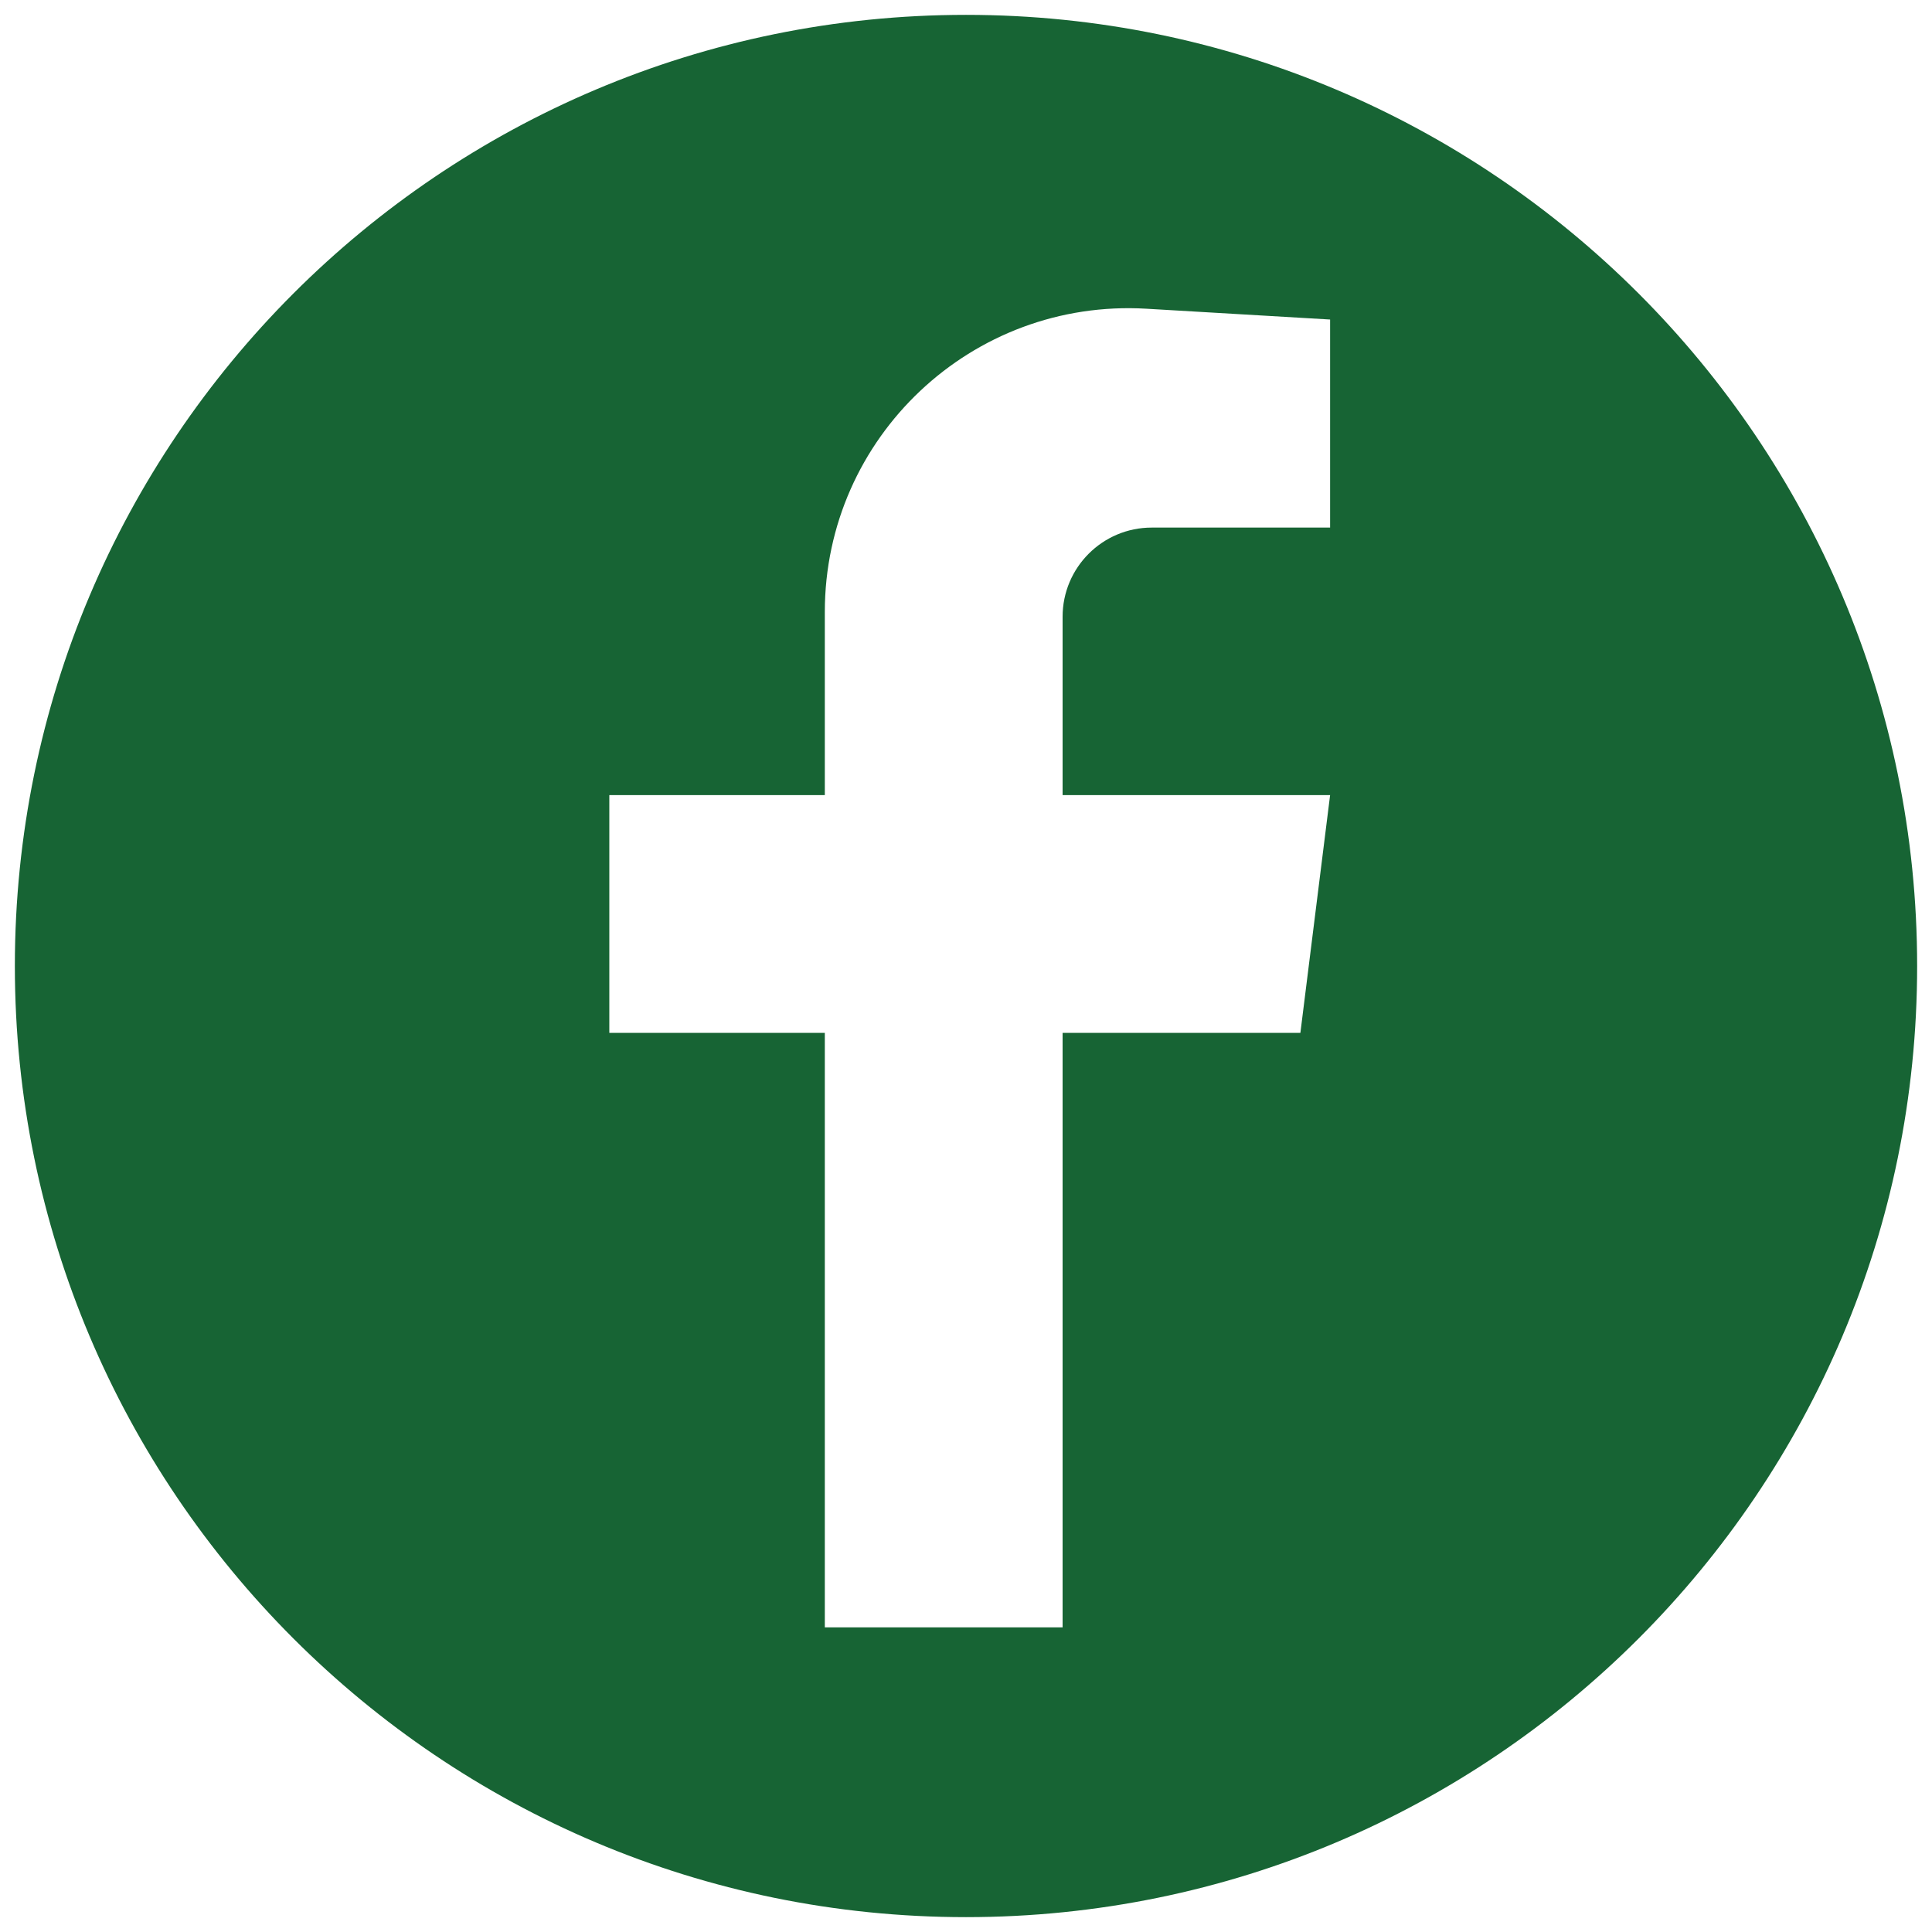
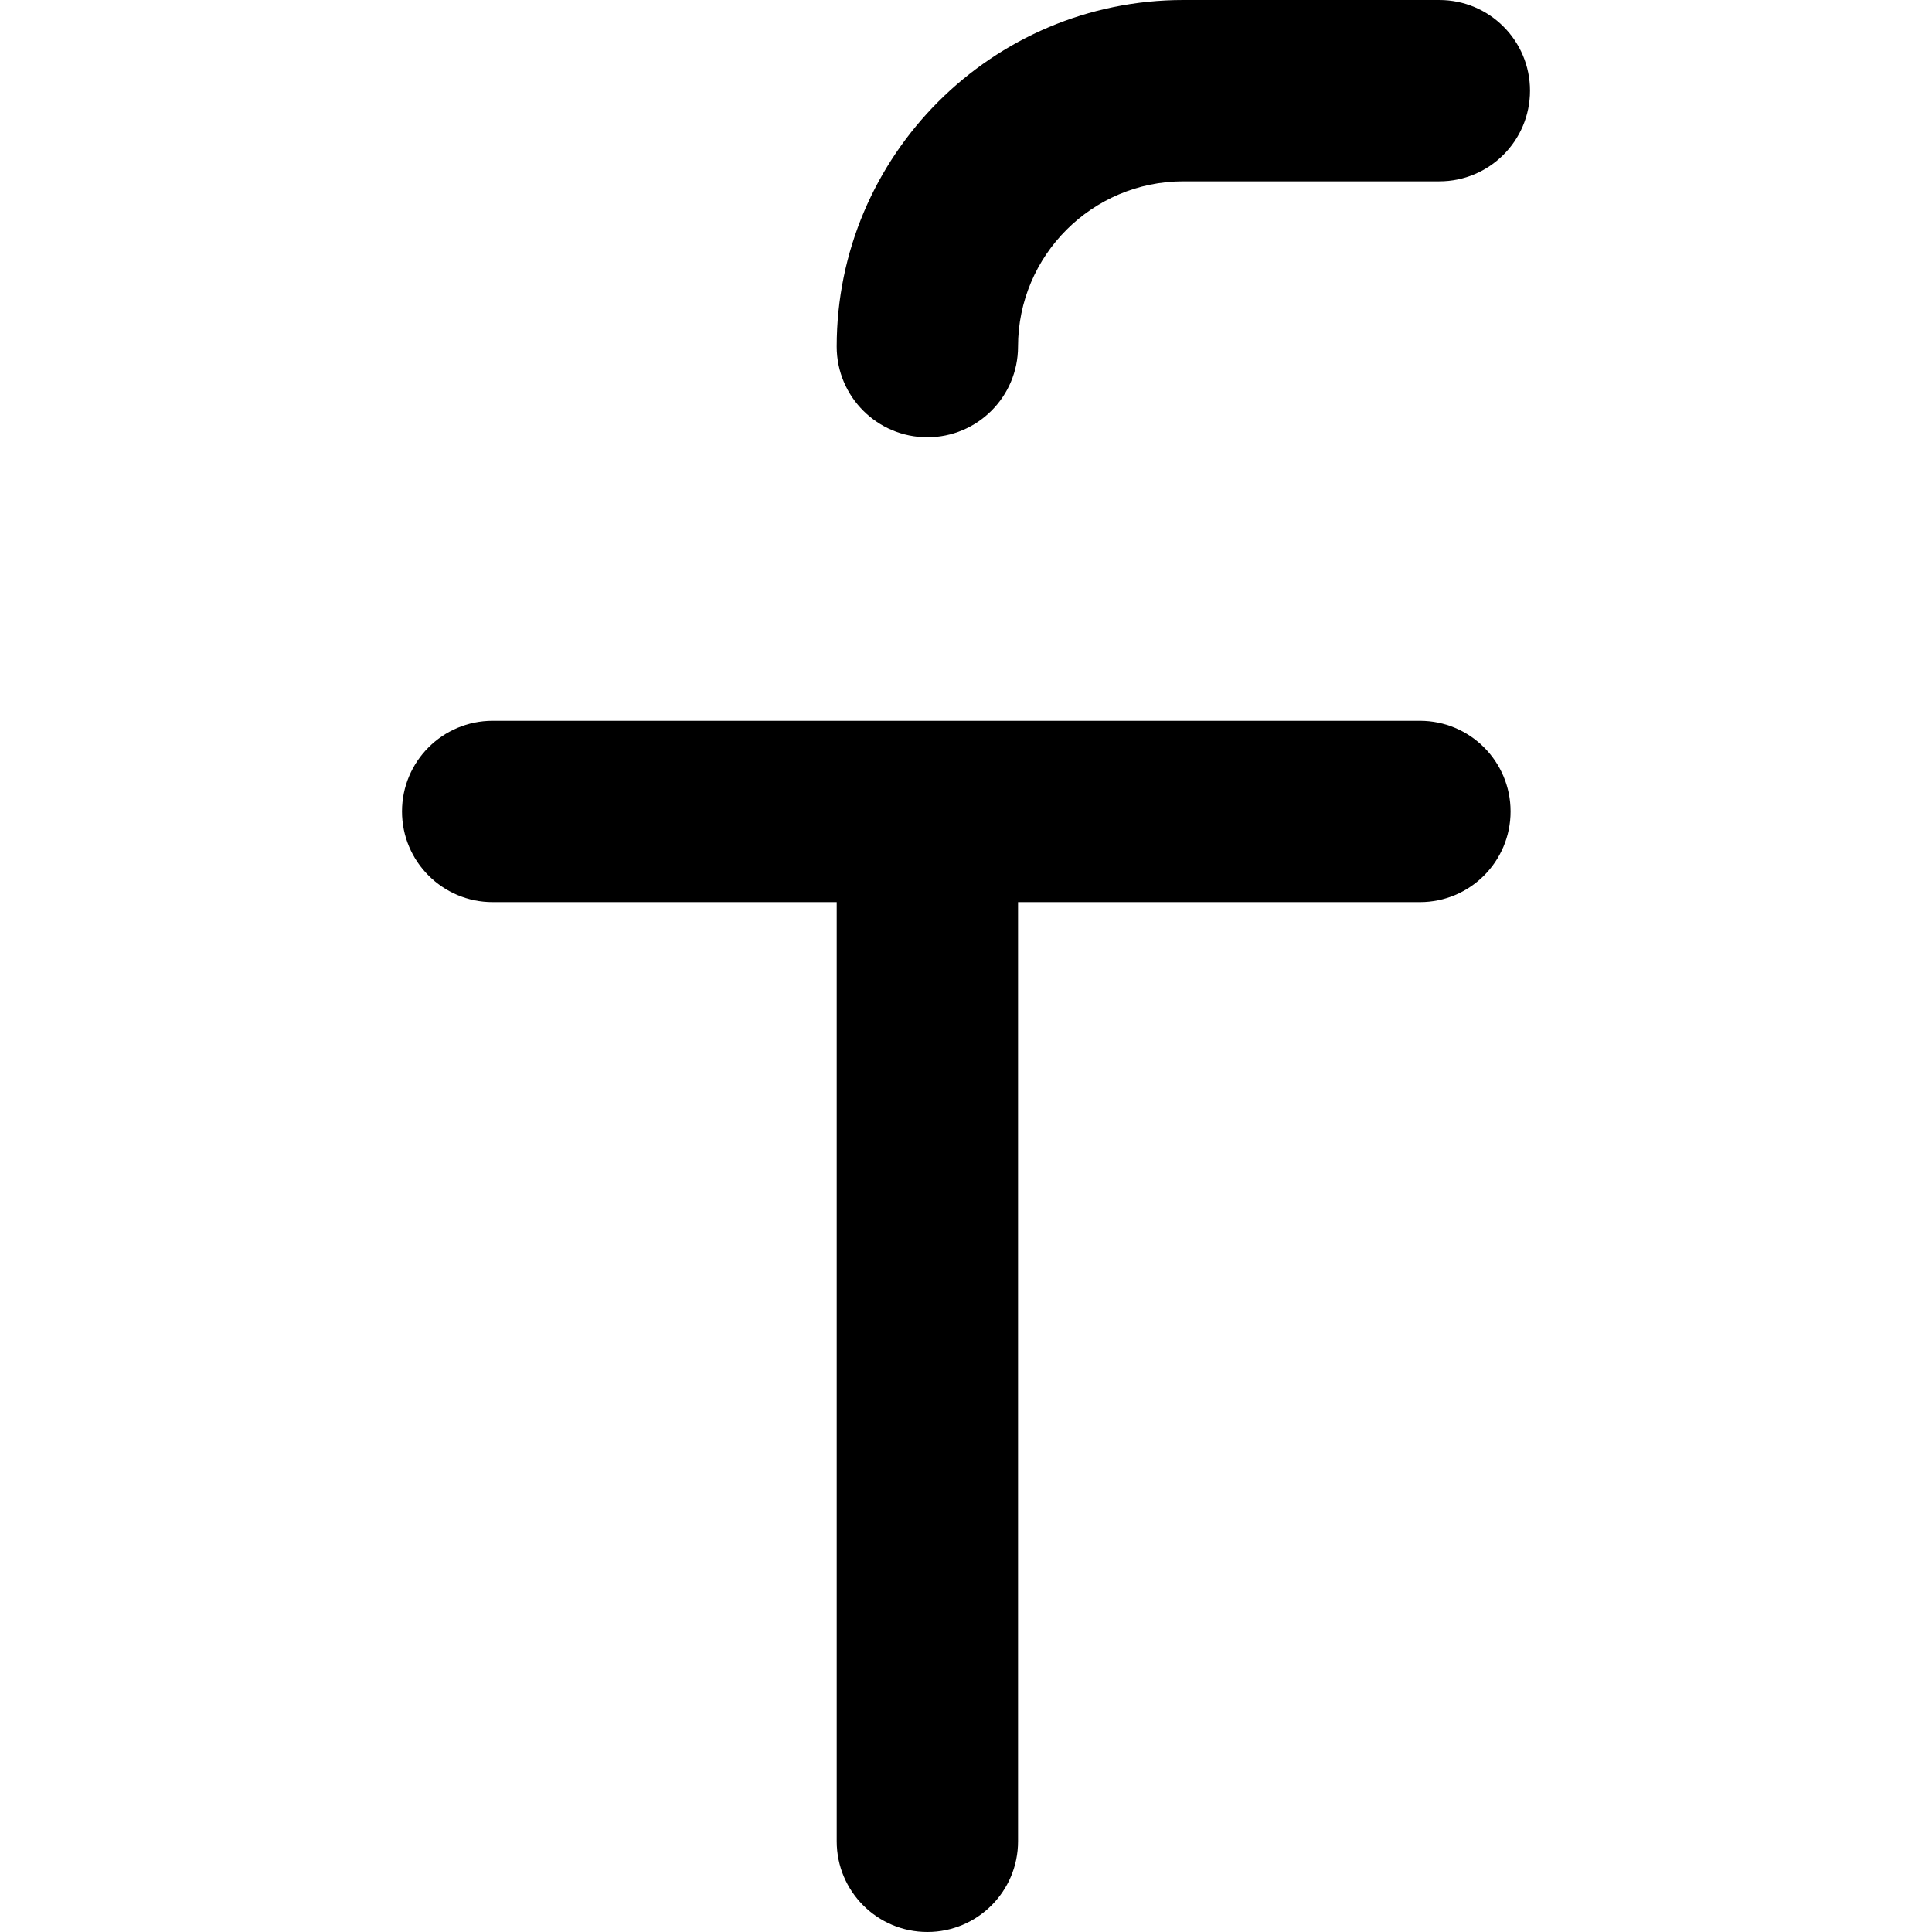
- <svg xmlns="http://www.w3.org/2000/svg" fill="#176434" version="1.1" id="Layer_1" x="0px" y="0px" width="260px" height="260px" viewBox="0 0 260 260" enable-background="new 0 0 260 260" xml:space="preserve">
-   <path d="M130,2C59.308,2,2,59.308,2,130s57.308,128,128,128s128-57.308,128-128S200.692,2,130,2z M179,71h-24  c-6.627,0-12,5.373-12,12v24h36l-4,32h-32v80h-32v-80H82v-32h29V82.352c0-23.519,19.798-42.188,43.277-40.806L179,43V71z" />
+ <svg xmlns="http://www.w3.org/2000/svg" version="1.1" id="Capa_1" x="0px" y="0px" viewBox="0 0 159.822 159.822">
+   <path d="M76.715,36.172c4.142,0,7.5-3.358,7.5-7.5C84.215,21.133,90.349,15,97.887,15h21.179c4.142,0,7.5-3.358,7.5-7.5   s-3.358-7.5-7.5-7.5H97.887c-15.81,0-28.672,12.862-28.672,28.672C69.215,32.813,72.573,36.172,76.715,36.172z" />
+   <path d="M117.458,59.627H40.756c-4.142,0-7.5,3.358-7.5,7.5s3.358,7.5,7.5,7.5h28.46v77.695c0,4.142,3.358,7.5,7.5,7.5   c4.142,0,7.5-3.358,7.5-7.5V74.627h33.243c4.142,0,7.5-3.358,7.5-7.5S121.6,59.627,117.458,59.627z" />
</svg>
